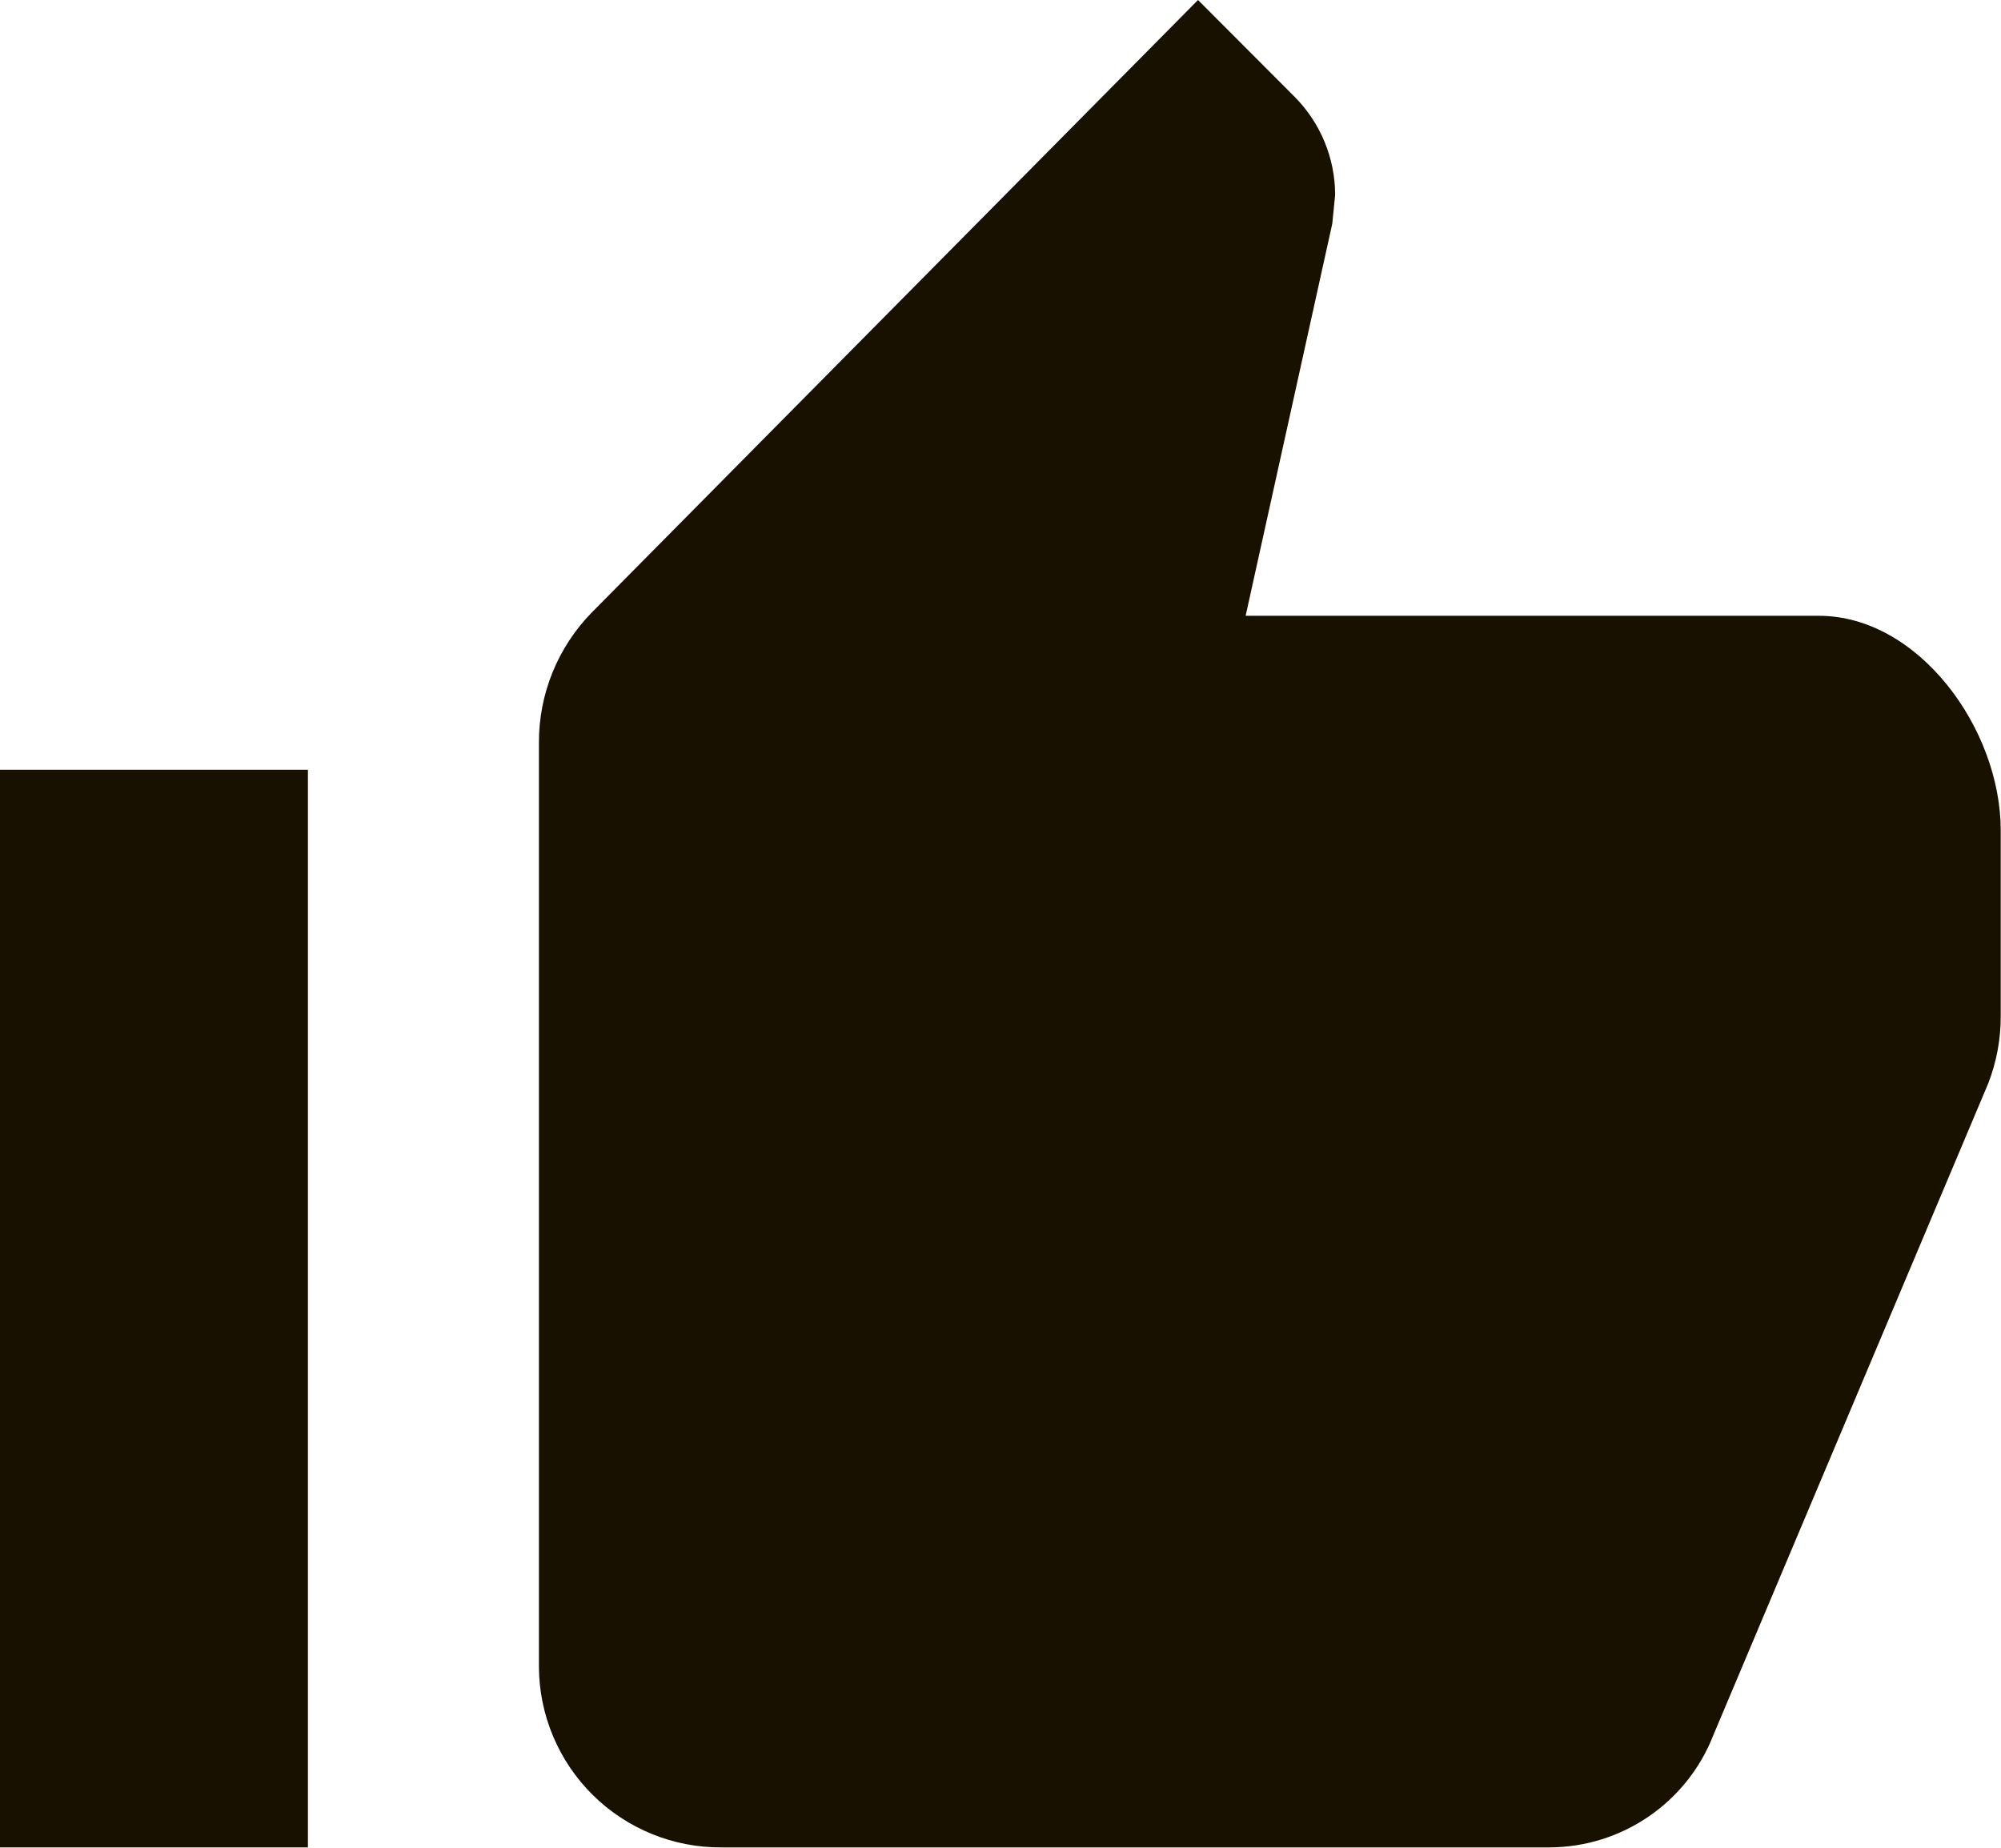
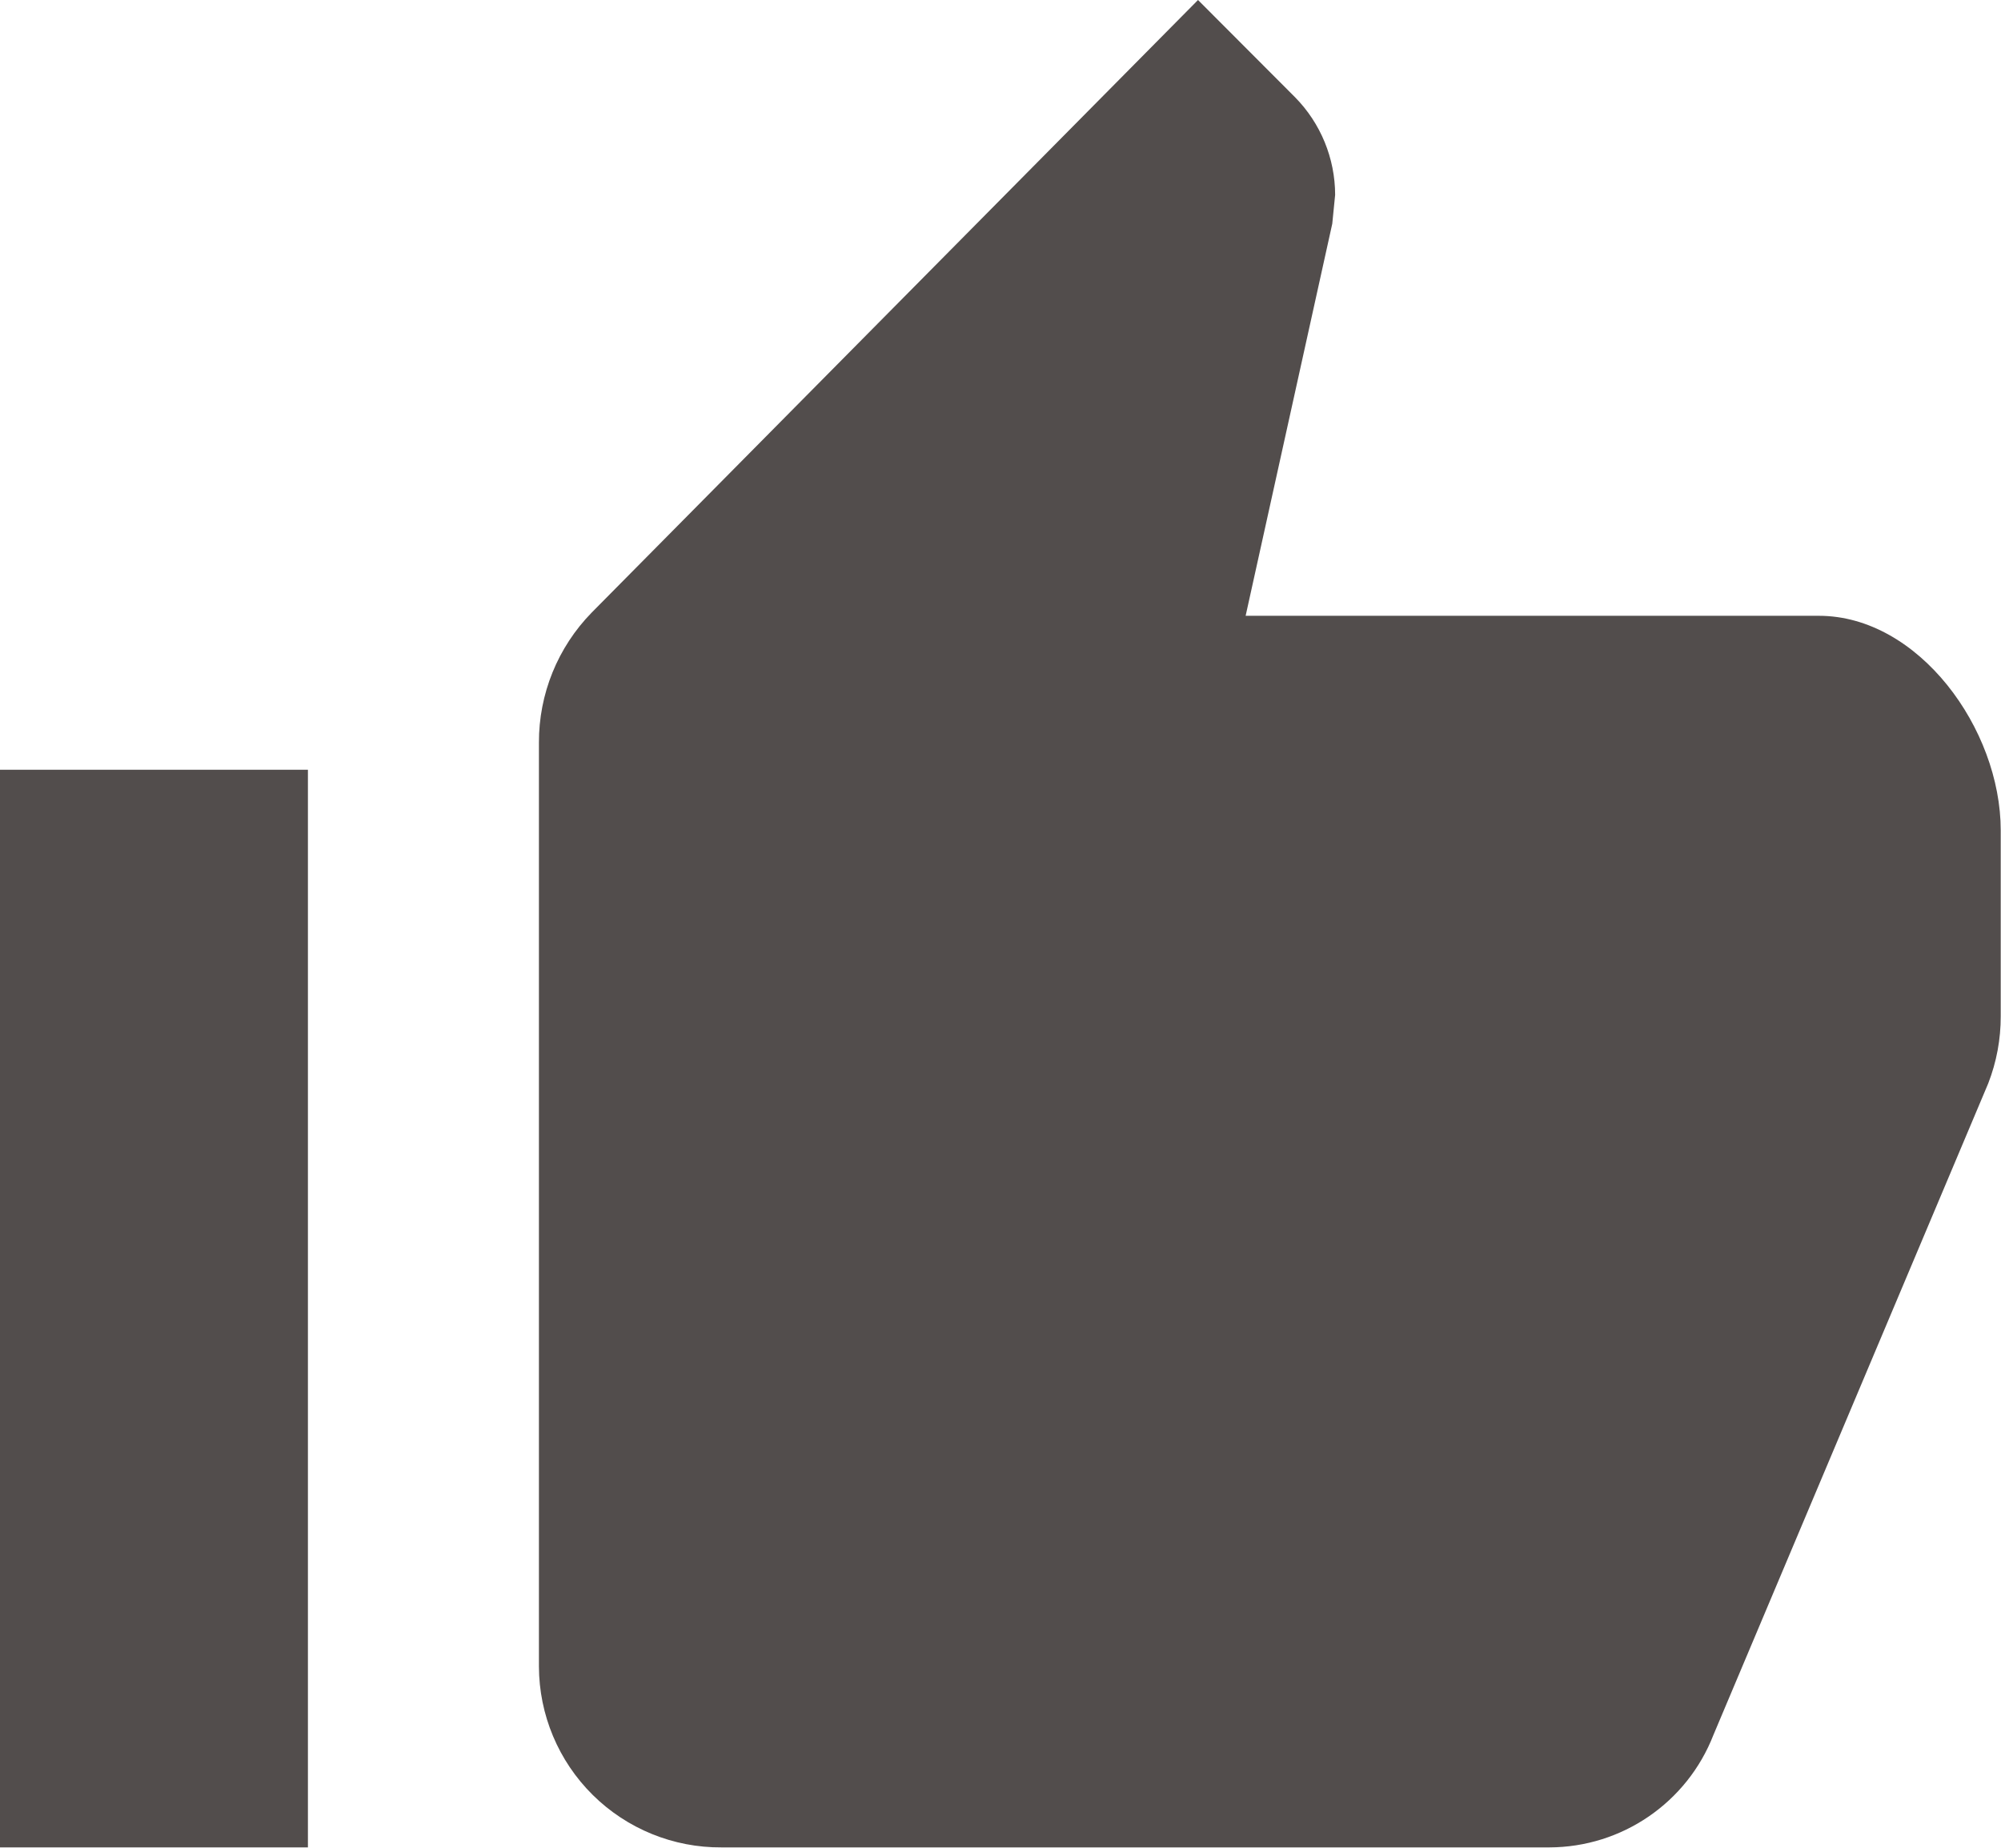
<svg xmlns="http://www.w3.org/2000/svg" width="29.243" height="27" viewBox="0 0 29.243 27">
  <g id="Icon_ionic-md-thumbs-up" data-name="Icon ionic-md-thumbs-up" transform="translate(-3.375 -4.5)">
-     <path id="Path_21" data-name="Path 21" d="M13.922,31.5H26.016a2.58,2.58,0,0,0,2.4-1.645l4.015-9.52a2.691,2.691,0,0,0,.183-.984V16.636c0-1.484-1.2-3.136-2.658-3.136H21.579l1.266-5.73.042-.422A2.038,2.038,0,0,0,22.3,5.92L20.883,4.5l-8.859,8.951a2.707,2.707,0,0,0-.773,1.905v13.5A2.651,2.651,0,0,0,13.922,31.5Z" fill="#191100" />
-     <path id="Path_22" data-name="Path 22" d="M3.375,15.75h4.5V31.5h-4.5Z" fill="#191100" />
+     <path id="Path_21" data-name="Path 21" d="M13.922,31.5H26.016a2.58,2.58,0,0,0,2.4-1.645l4.015-9.52a2.691,2.691,0,0,0,.183-.984V16.636c0-1.484-1.2-3.136-2.658-3.136H21.579l1.266-5.73.042-.422A2.038,2.038,0,0,0,22.3,5.92L20.883,4.5l-8.859,8.951a2.707,2.707,0,0,0-.773,1.905v13.5A2.651,2.651,0,0,0,13.922,31.5Z" fill="#524d4c" />
+     <path id="Path_22" data-name="Path 22" d="M3.375,15.75h4.5V31.5h-4.5Z" fill="#524d4c" />
  </g>
</svg>
